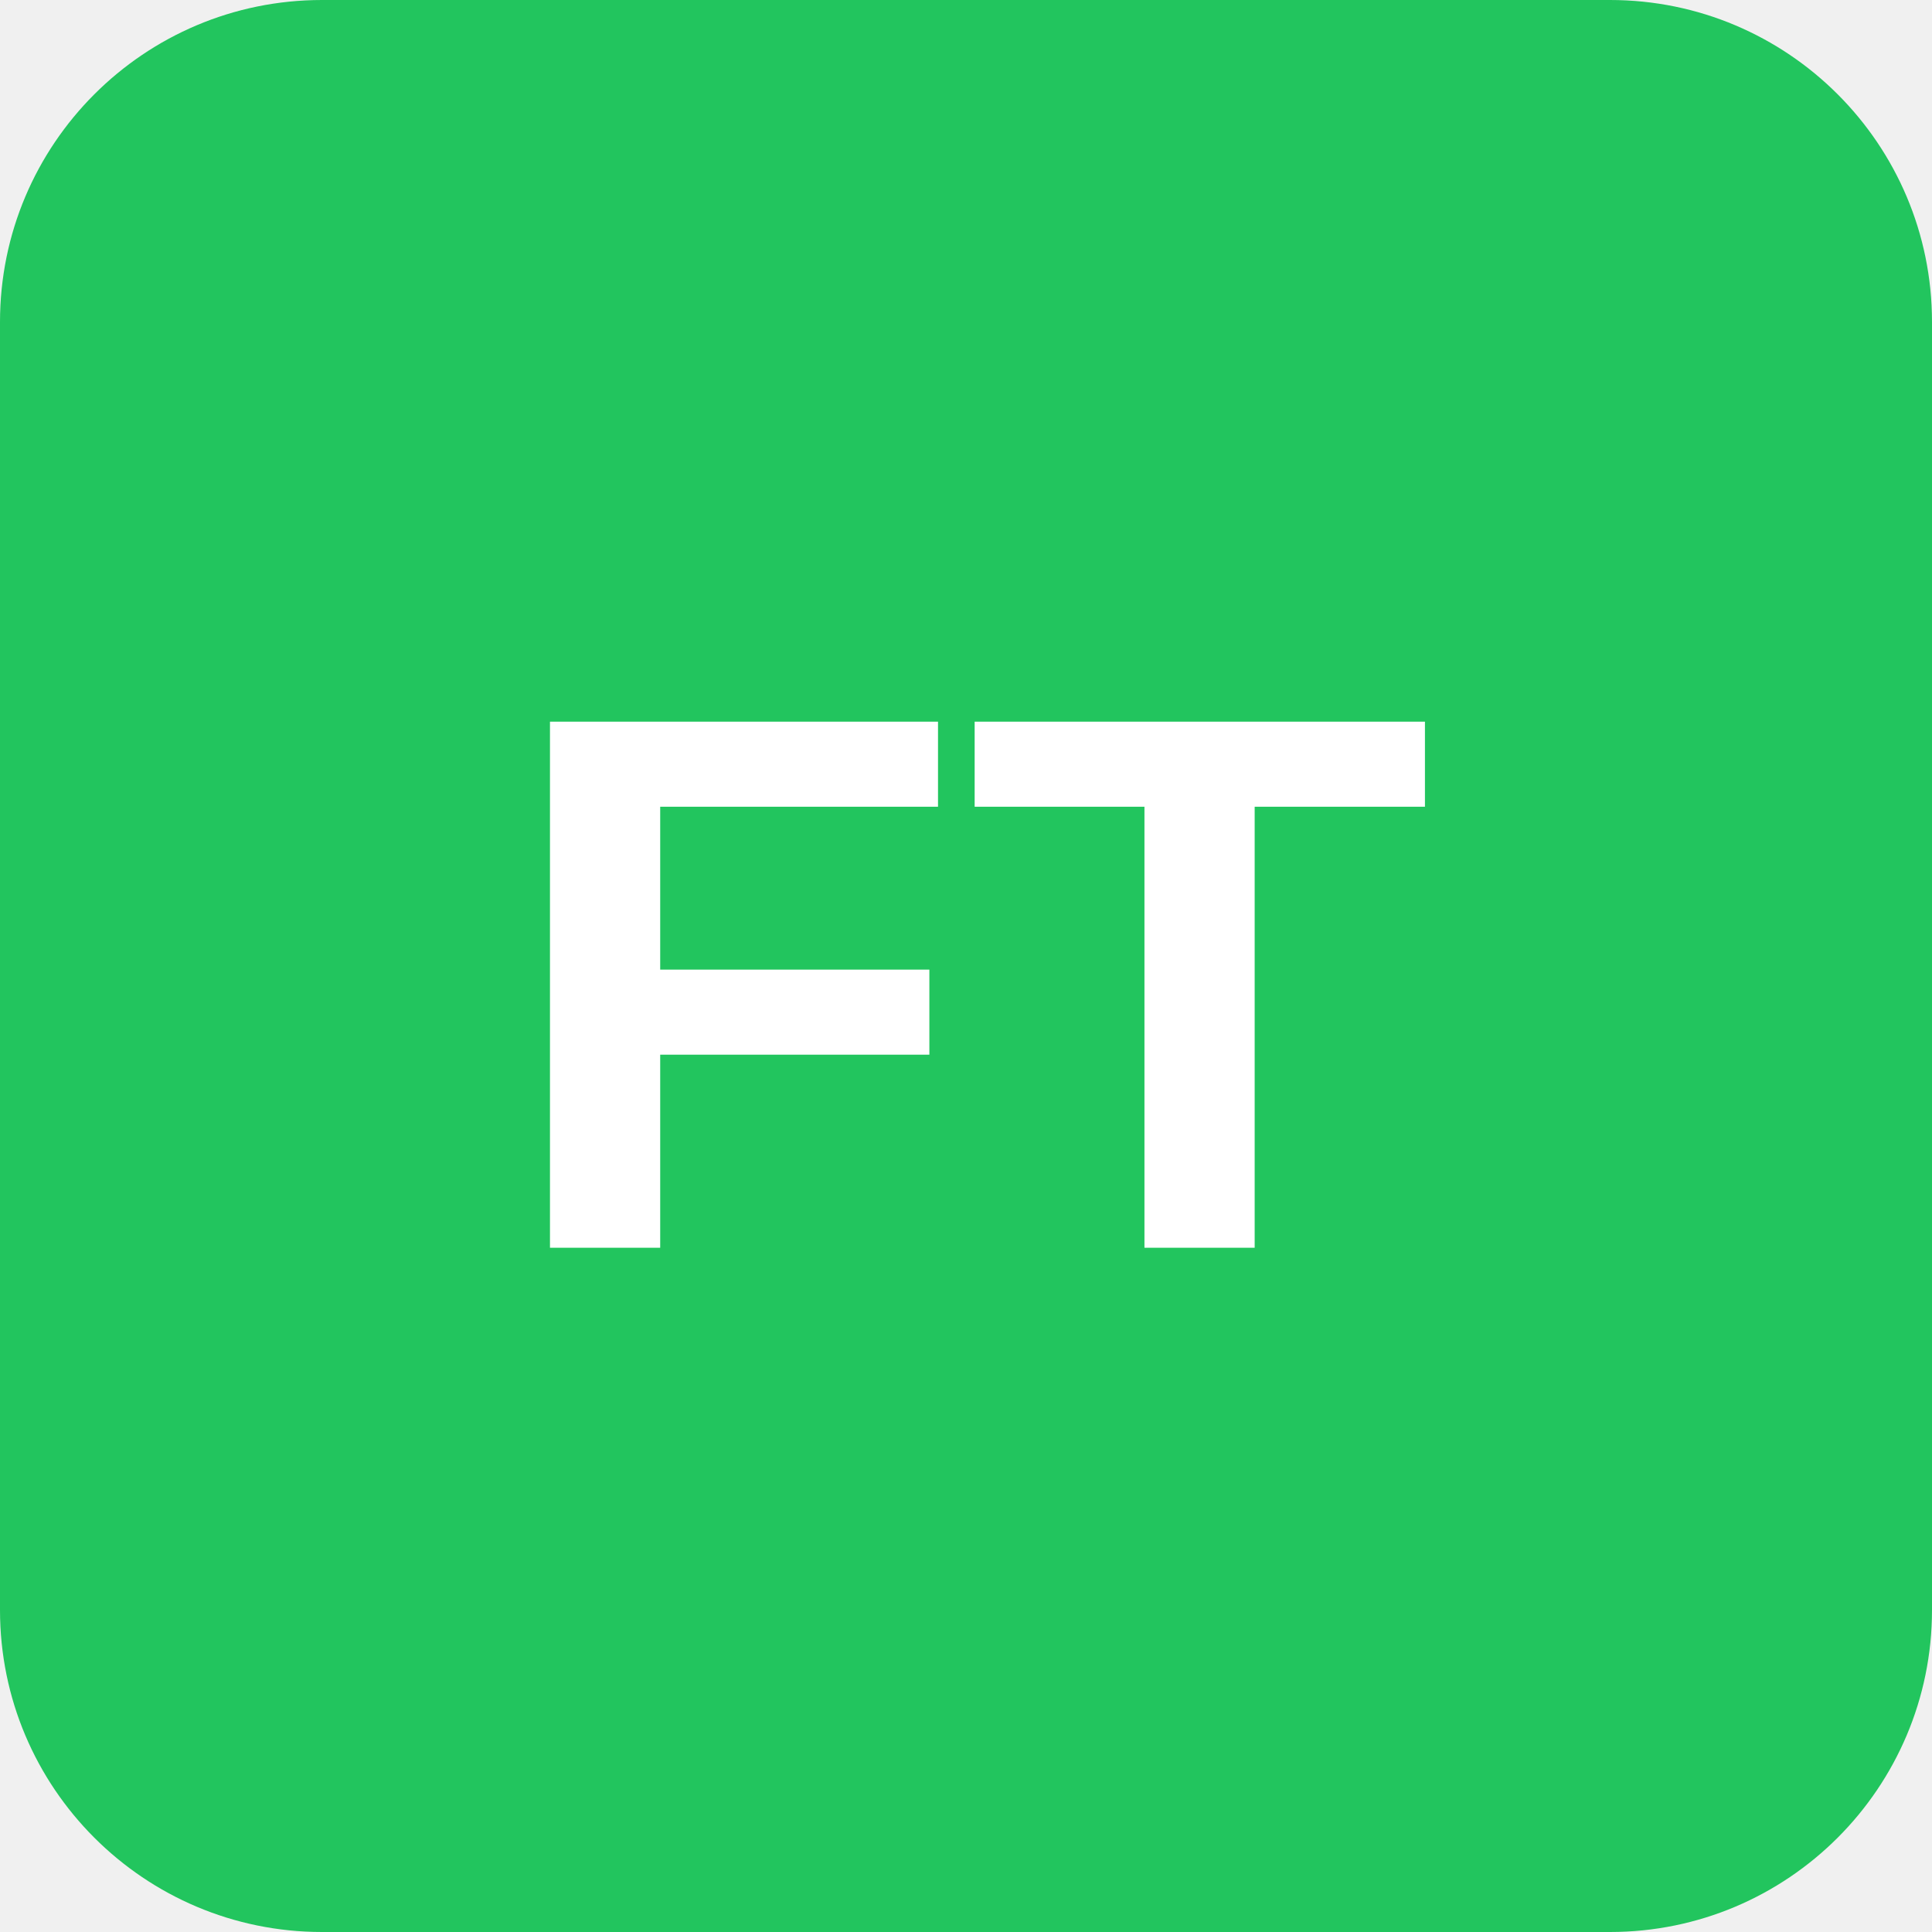
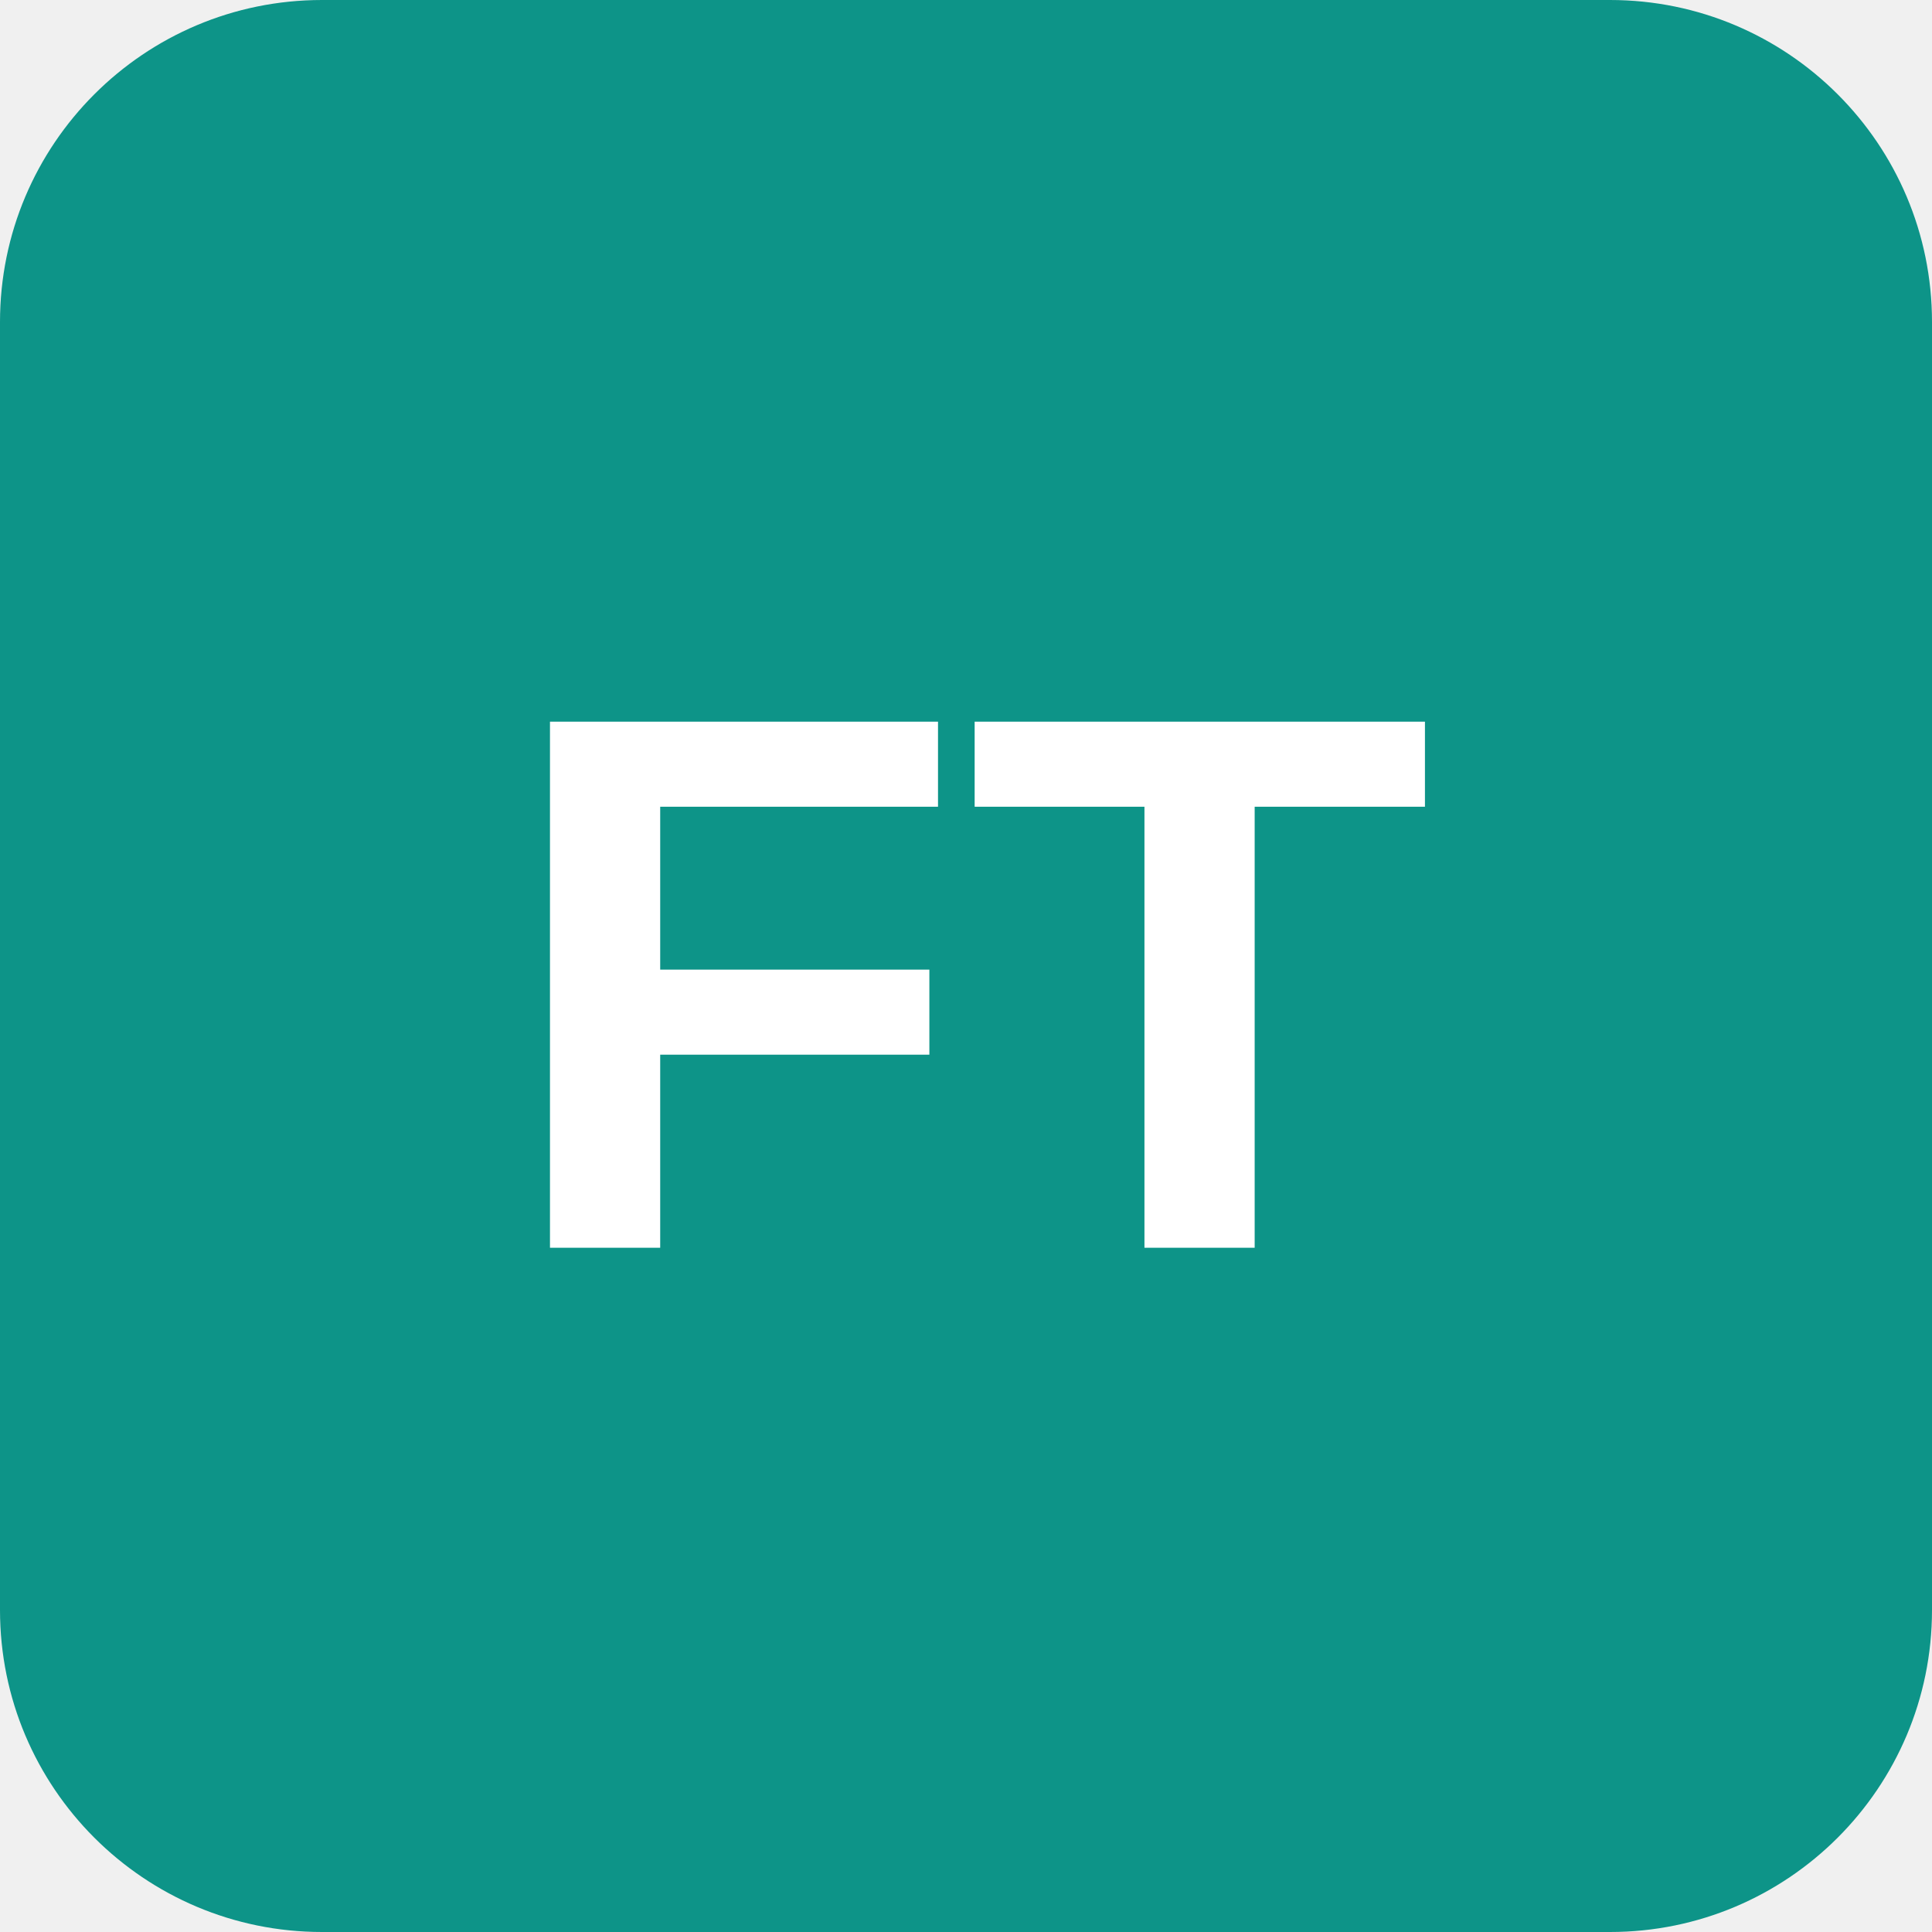
<svg xmlns="http://www.w3.org/2000/svg" width="192" height="192" viewBox="0 0 192 192">
-   <rect width="192" height="192" rx="32" fill="#22c55e" />
+   <rect width="192" height="192" rx="32" fill="#0d9488" />
  <text x="96" y="124" font-family="Arial" font-size="76" font-weight="bold" fill="white" text-anchor="middle">FT</text>
</svg>
